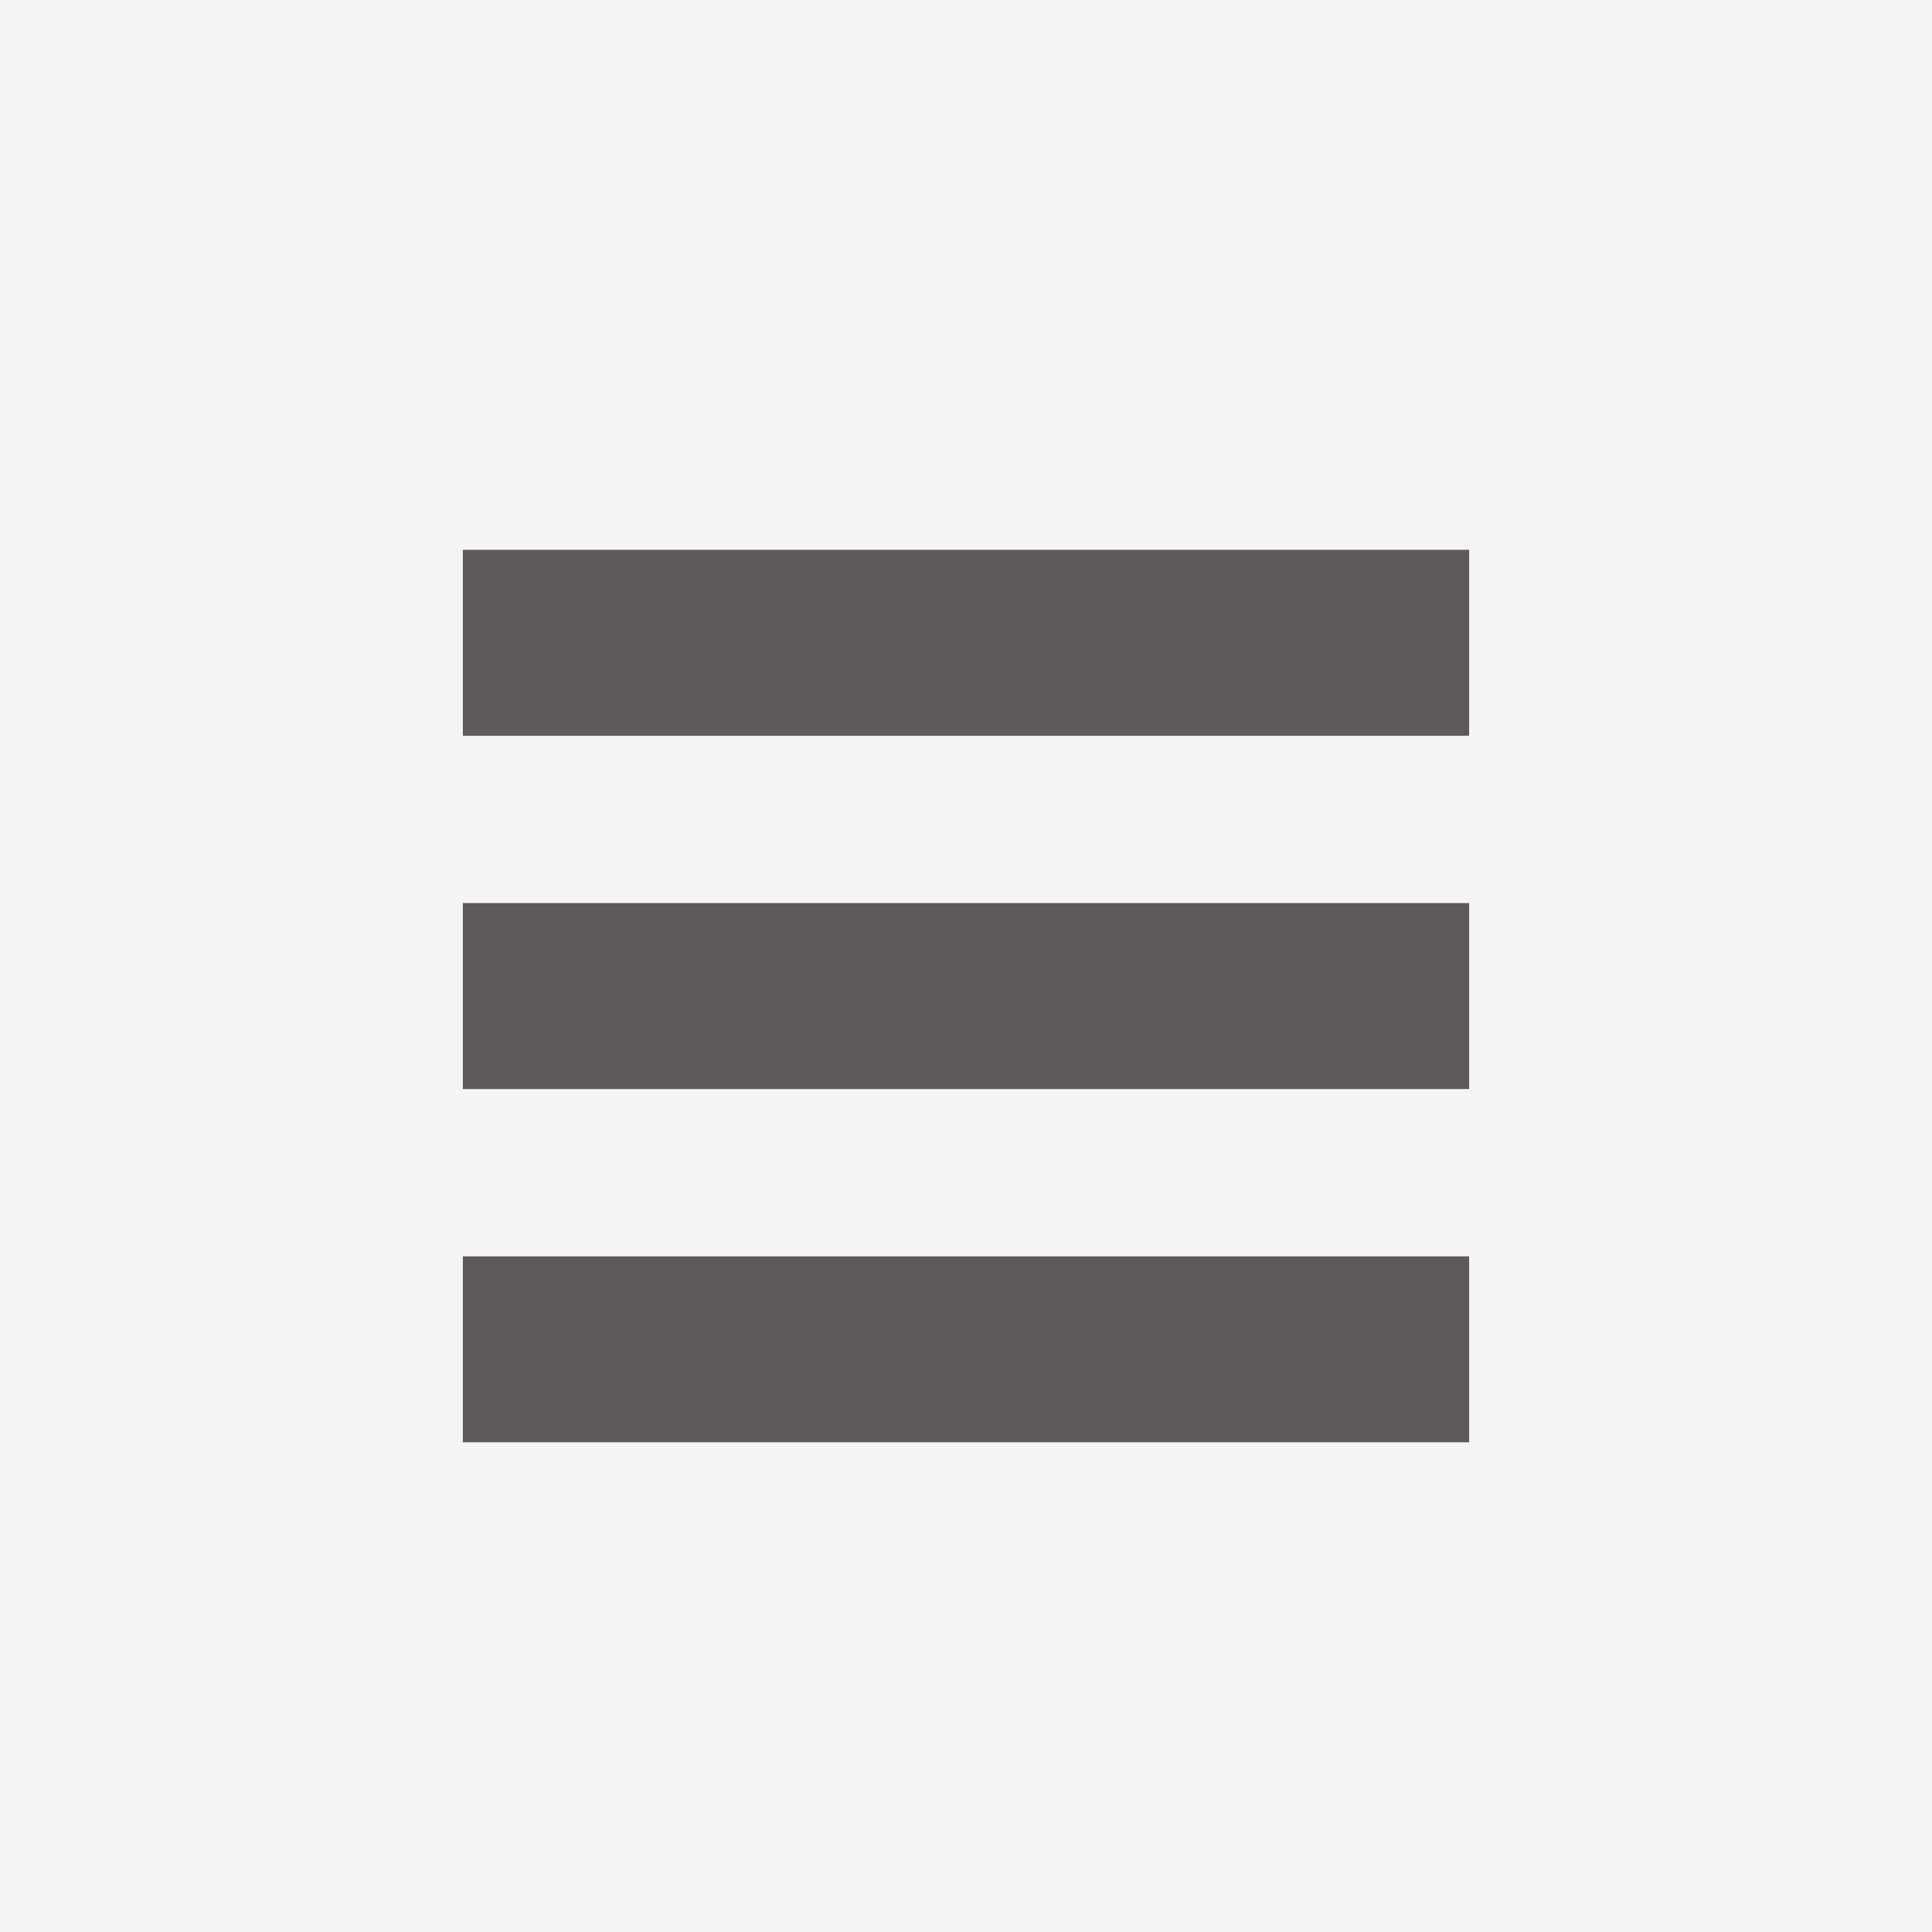
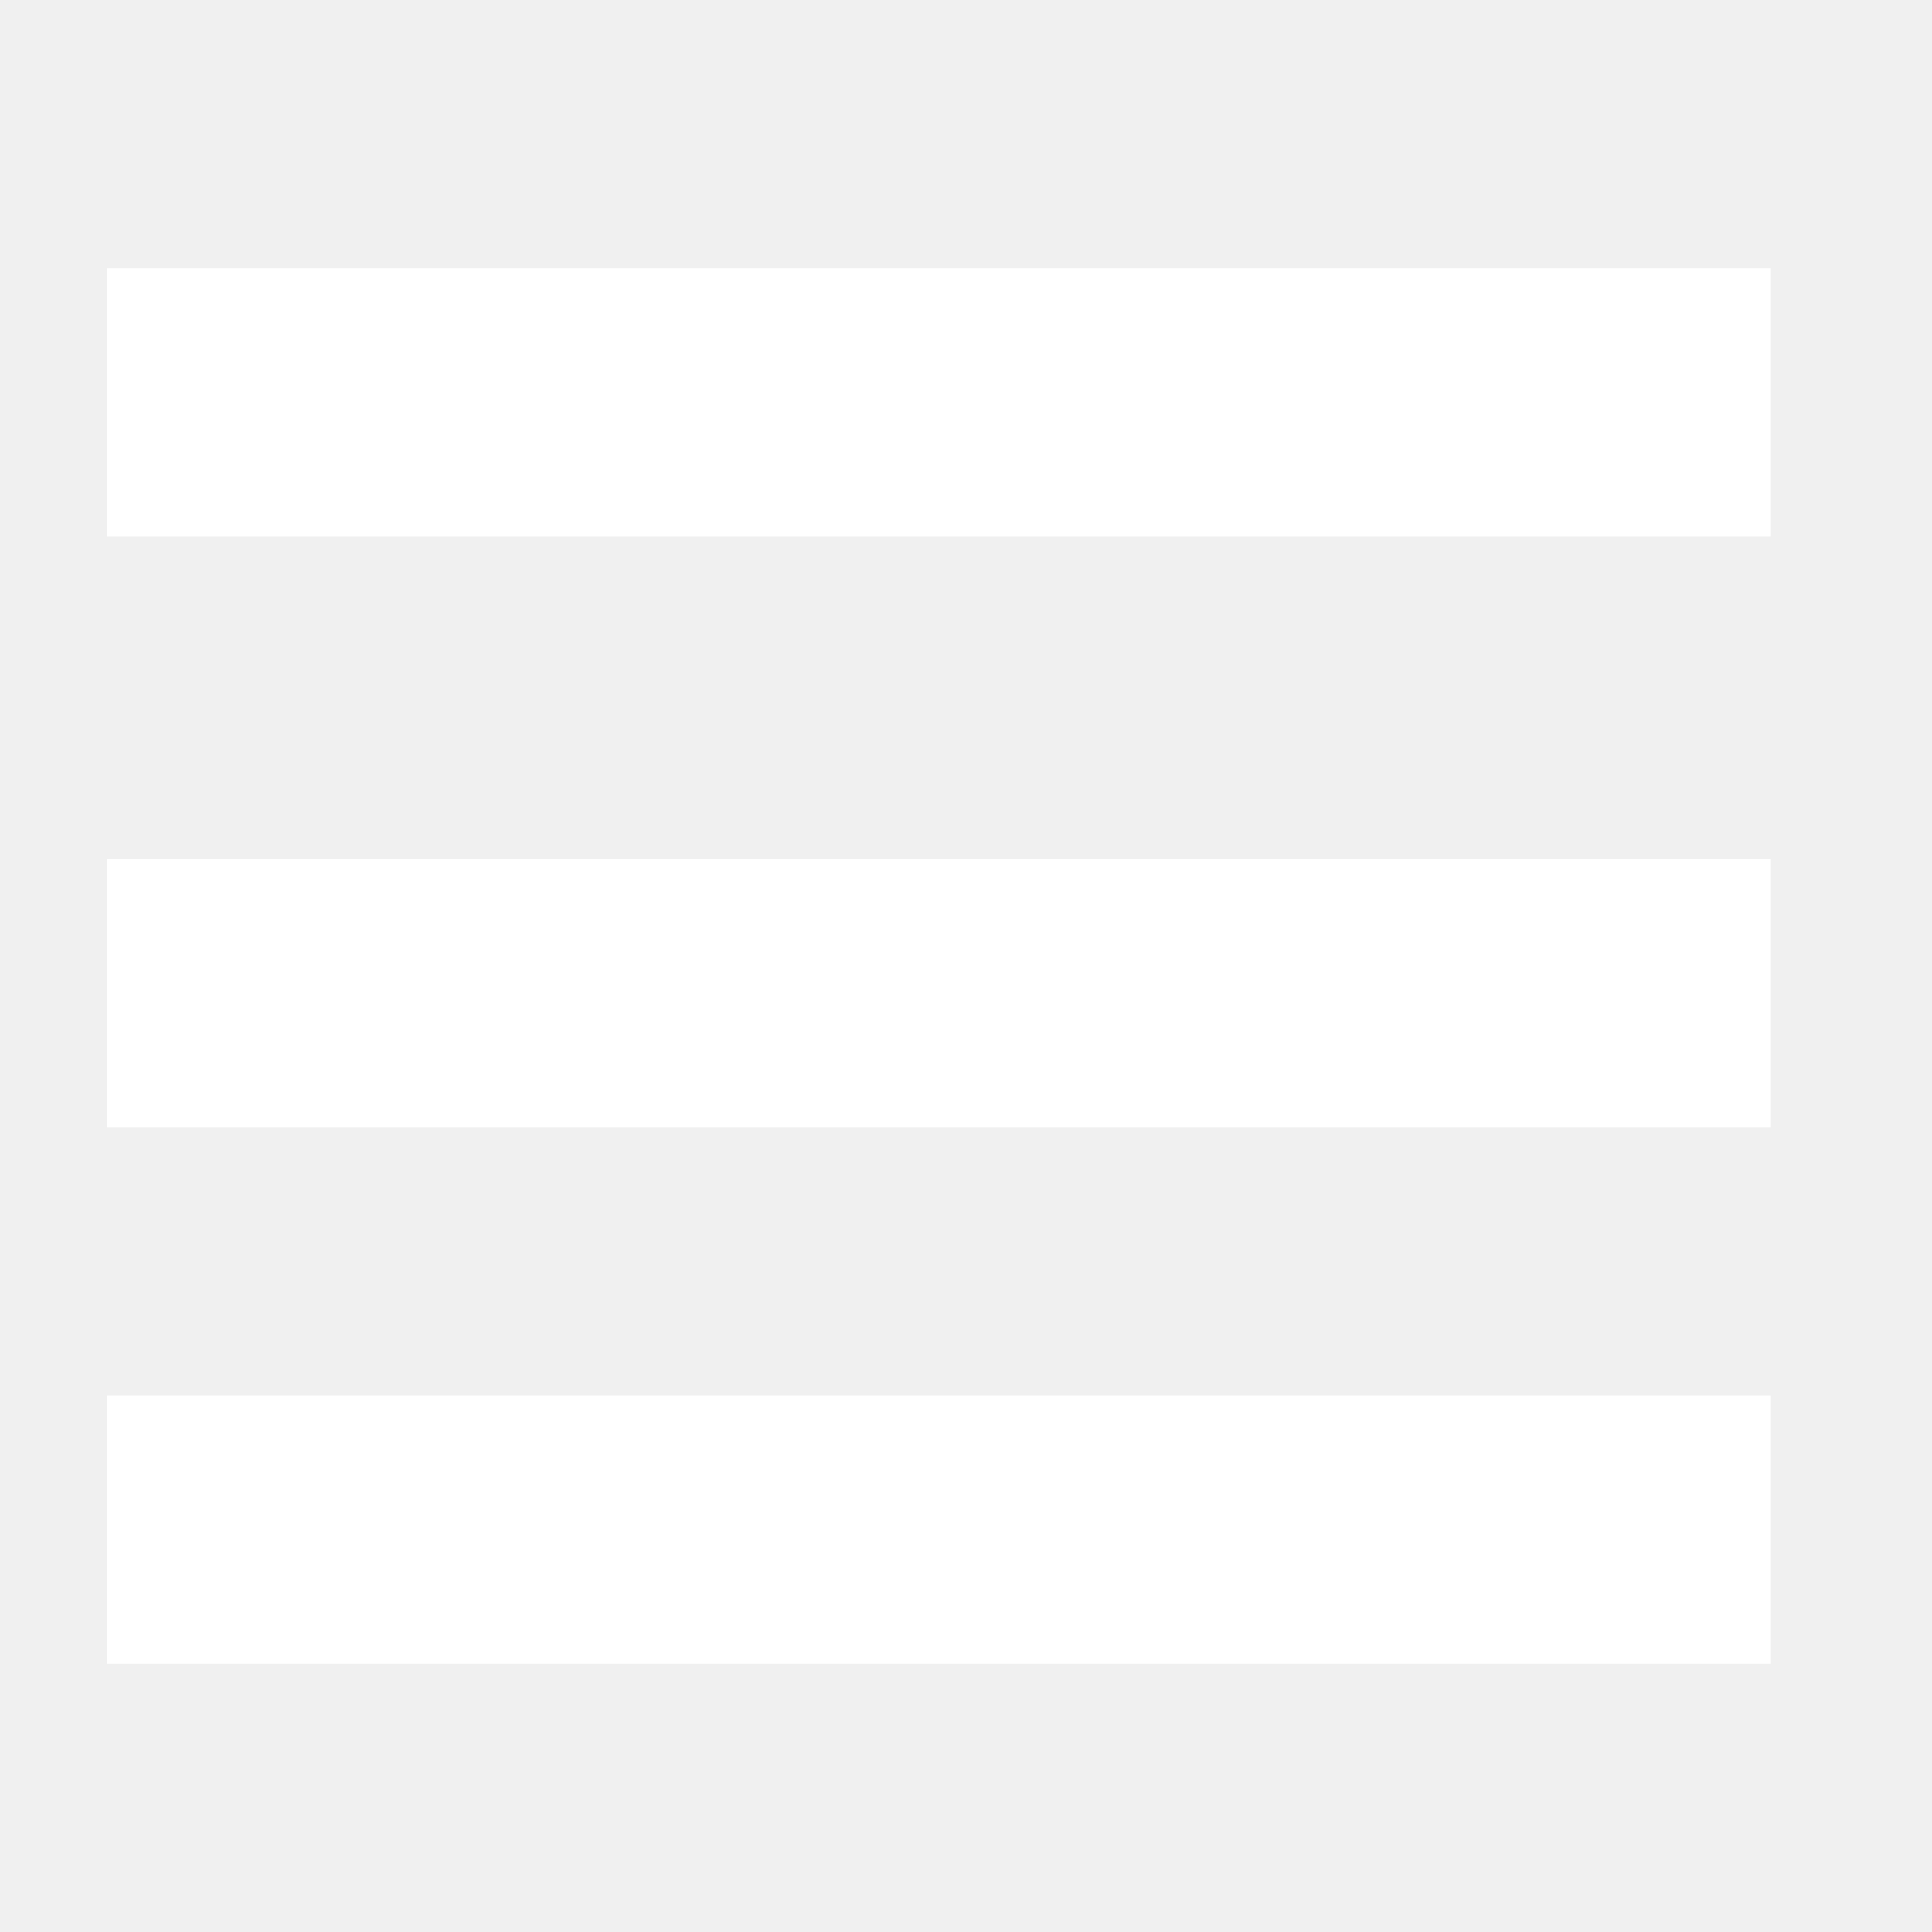
- <svg xmlns="http://www.w3.org/2000/svg" version="1.1" id="Layer_1" x="0px" y="0px" width="150px" height="150px" viewBox="0 0 150 150" enable-background="new 0 0 150 150" xml:space="preserve">
-   <rect fill="#F5F5F5" width="150" height="150" />
-   <g>
-     <rect x="35.935" y="42.687" fill="#5E5A5B" width="78.128" height="14.439" />
-     <rect x="35.935" y="70.114" fill="#5E5A5B" width="78.128" height="14.44" />
-     <rect x="35.935" y="97.541" fill="#5E5A5B" width="78.128" height="14.439" />
-   </g>
+ <svg xmlns="http://www.w3.org/2000/svg" version="1.0" id="Layer_1" x="0px" y="0px" width="36px" height="36px" viewBox="0 0 36 36" enable-background="new 0 0 36 36" xml:space="preserve">
+   <path fill="none" stroke="#FFFFFF" stroke-width="5" stroke-miterlimit="10" d="M2,18.5h31H2z" />
+   <path fill="none" stroke="#FFFFFF" stroke-width="5" stroke-miterlimit="10" d="M2,7.5h31H2z" />
+   <path fill="none" stroke="#FFFFFF" stroke-width="5" stroke-miterlimit="10" d="M2,28.5h31H2z" />
</svg>
